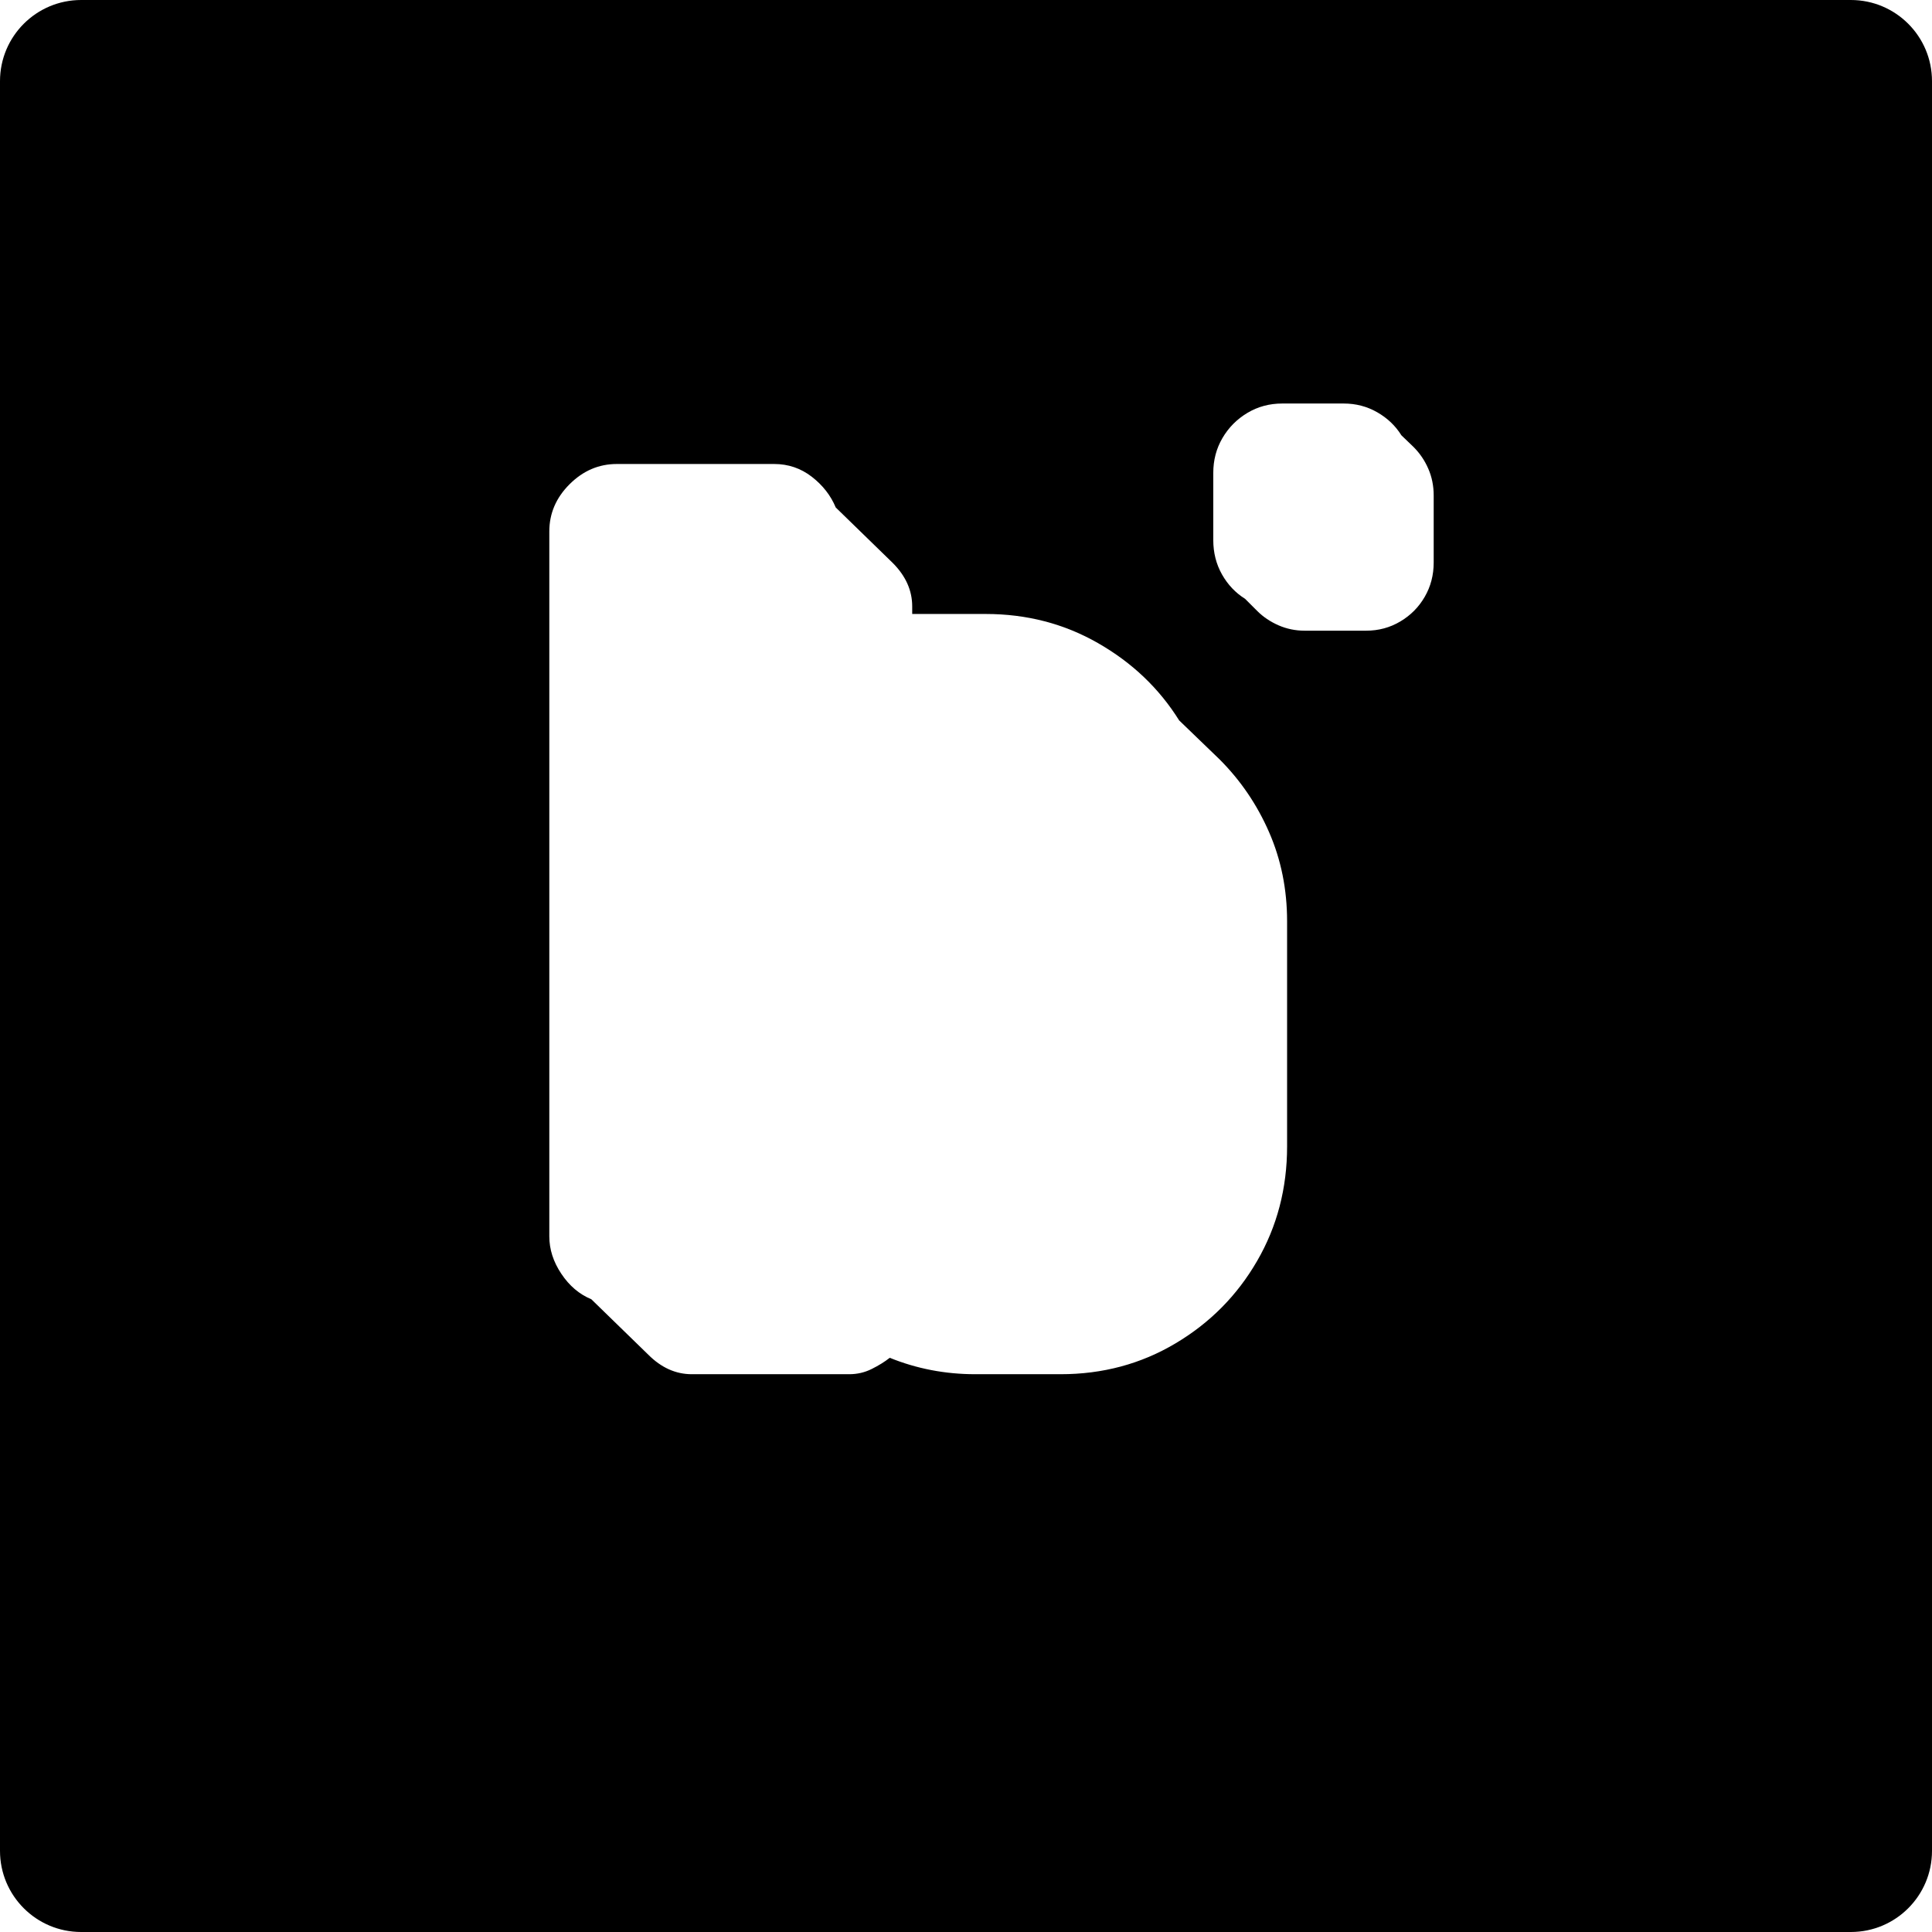
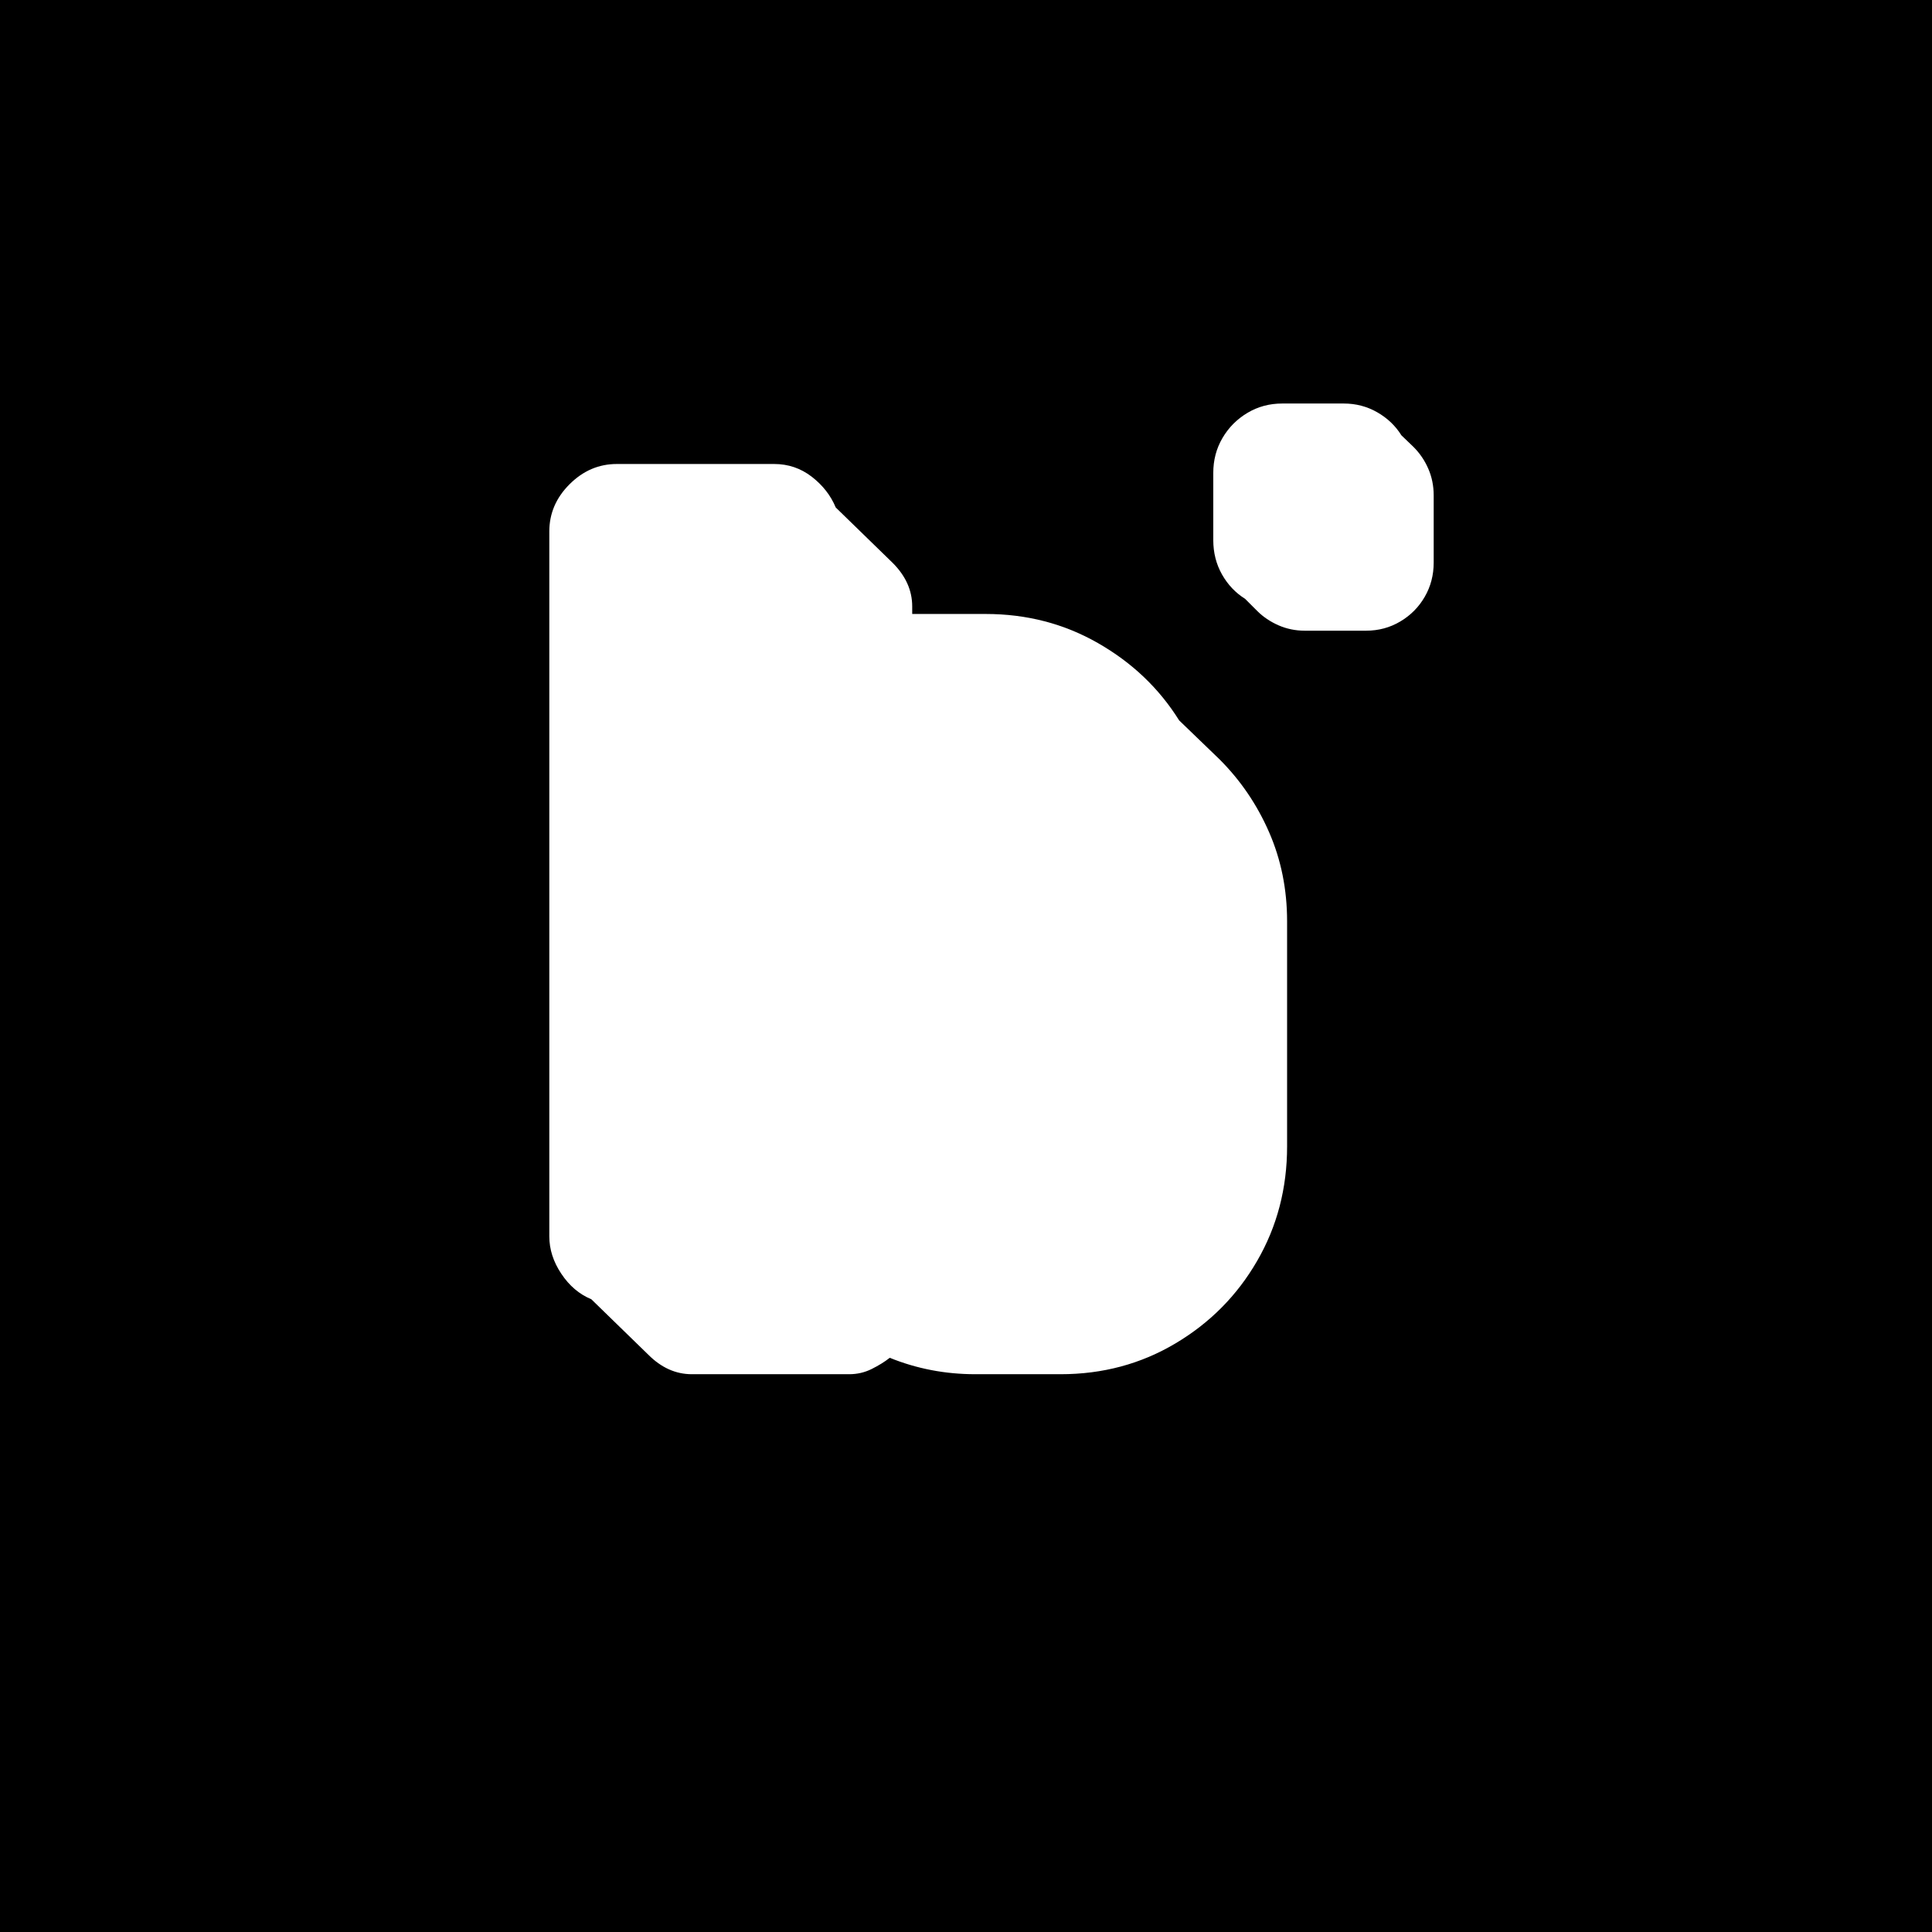
<svg xmlns="http://www.w3.org/2000/svg" width="500" zoomAndPan="magnify" viewBox="0 0 375 375" height="500" preserveAspectRatio="xMidYMid meet" version="1.0">
  <defs>
    <g />
    <clipPath id="365f2ecec8">
      <path d="M 15.75 0 L 359.25 0 C 367.949 0 375 7.051 375 15.75 L 375 359.25 C 375 367.949 367.949 375 359.25 375 L 15.75 375 C 7.051 375 0 367.949 0 359.25 L 0 15.75 C 0 7.051 7.051 0 15.75 0 Z M 15.75 0 " clip-rule="nonzero" />
    </clipPath>
    <clipPath id="97731f7c1a">
      <path d="M 0 0 L 375 0 L 375 375 L 0 375 Z M 0 0 " clip-rule="nonzero" />
    </clipPath>
    <clipPath id="a153b881ea">
      <path d="M 15.75 0 L 359.25 0 C 367.949 0 375 7.051 375 15.75 L 375 359.25 C 375 367.949 367.949 375 359.25 375 L 15.75 375 C 7.051 375 0 367.949 0 359.25 L 0 15.75 C 0 7.051 7.051 0 15.75 0 Z M 15.75 0 " clip-rule="nonzero" />
    </clipPath>
    <clipPath id="8e906eccd9">
      <rect x="0" width="375" y="0" height="375" />
    </clipPath>
    <clipPath id="d1a4d9db91">
      <path d="M 0.84 0.52 L 151 0.52 L 151 291.641 L 0.84 291.641 Z M 0.84 0.52 " clip-rule="nonzero" />
    </clipPath>
    <clipPath id="260a8fb345">
      <rect x="0" width="151" y="0" height="292" />
    </clipPath>
    <clipPath id="5778ba12c8">
      <path d="M 129 13 L 175.078 13 L 175.078 102 L 129 102 Z M 129 13 " clip-rule="nonzero" />
    </clipPath>
    <clipPath id="503fdedbe5">
      <rect x="0" width="47" y="0" height="89" />
    </clipPath>
    <clipPath id="e5e01644bc">
      <rect x="0" width="176" y="0" height="292" />
    </clipPath>
  </defs>
  <rect x="-37.5" width="450" fill="#ffffff" y="-37.5" height="450" fill-opacity="1" />
  <rect x="-37.5" width="450" fill="#ffffff" y="-37.5" height="450" fill-opacity="1" />
-   <g clip-path="url(#365f2ecec8)">
+   <g>
    <g transform="matrix(1, 0, 0, 1, 0, 0)">
-       <g clip-path="url(#8e906eccd9)">
-         <g clip-path="url(#97731f7c1a)">
-           <g clip-path="url(#a153b881ea)">
+       <g>
+         <g>
+           <g>
            <rect x="-82.5" width="540" fill="#000000" height="540" y="-82.5" fill-opacity="1" />
          </g>
        </g>
      </g>
    </g>
  </g>
  <g transform="matrix(1, 0, 0, 1, 105, 41)">
    <g clip-path="url(#e5e01644bc)">
      <g clip-path="url(#d1a4d9db91)">
        <g>
          <g clip-path="url(#260a8fb345)">
            <g fill="#ffffff" fill-opacity="1">
              <g transform="translate(1.621394, 203.3278)">
                <g>
                  <path d="M 8.156 7.859 C 5.82 6.891 3.879 5.238 2.328 2.906 C 0.773 0.582 0 -1.836 0 -4.359 L 0 -141.172 C 0 -144.66 1.305 -147.711 3.922 -150.328 C 6.547 -152.953 9.602 -154.266 13.094 -154.266 L 43.656 -154.266 C 46.375 -154.266 48.801 -153.441 50.938 -151.797 C 53.07 -150.148 54.625 -148.16 55.594 -145.828 L 66.656 -135.062 C 69.176 -132.539 70.438 -129.727 70.438 -126.625 L 70.438 -125.156 L 84.703 -125.156 C 92.66 -125.156 99.938 -123.266 106.531 -119.484 C 113.133 -115.703 118.375 -110.707 122.25 -104.5 L 130.109 -96.922 C 134.18 -92.848 137.379 -88.145 139.703 -82.812 C 142.035 -77.477 143.203 -71.707 143.203 -65.5 L 143.203 -21.828 C 143.203 -13.68 141.258 -6.258 137.375 0.438 C 133.5 7.133 128.211 12.469 121.516 16.438 C 114.828 20.414 107.406 22.406 99.25 22.406 L 82.672 22.406 C 76.848 22.406 71.316 21.344 66.078 19.219 C 65.109 19.988 63.941 20.711 62.578 21.391 C 61.223 22.066 59.77 22.406 58.219 22.406 L 27.656 22.406 C 24.551 22.406 21.738 21.145 19.219 18.625 Z M 8.156 7.859 " />
                </g>
              </g>
            </g>
          </g>
        </g>
      </g>
      <g clip-path="url(#5778ba12c8)">
        <g transform="matrix(1, 0, 0, 1, 129, 13)">
          <g clip-path="url(#503fdedbe5)">
            <g fill="#ffffff" fill-opacity="1">
              <g transform="translate(1.93384, 61.71317)">
                <g>
                  <path d="M 8.094 2.875 L 5.734 0.516 C 3.879 -0.641 2.383 -2.219 1.25 -4.219 C 0.125 -6.219 -0.438 -8.438 -0.438 -10.875 L -0.438 -23.906 C -0.438 -26.406 0.156 -28.664 1.344 -30.688 C 2.531 -32.719 4.141 -34.344 6.172 -35.562 C 8.203 -36.781 10.461 -37.391 12.953 -37.391 L 24.875 -37.391 C 27.25 -37.391 29.422 -36.82 31.391 -35.688 C 33.359 -34.562 34.922 -33.07 36.078 -31.219 L 38.438 -28.953 C 39.656 -27.734 40.609 -26.328 41.297 -24.734 C 41.992 -23.141 42.344 -21.414 42.344 -19.562 L 42.344 -6.516 C 42.344 -4.086 41.766 -1.875 40.609 0.125 C 39.453 2.125 37.875 3.719 35.875 4.906 C 33.875 6.102 31.656 6.703 29.219 6.703 L 17.297 6.703 C 15.504 6.703 13.812 6.352 12.219 5.656 C 10.625 4.957 9.25 4.031 8.094 2.875 Z M 8.094 2.875 " />
                </g>
              </g>
            </g>
          </g>
        </g>
      </g>
    </g>
  </g>
</svg>
